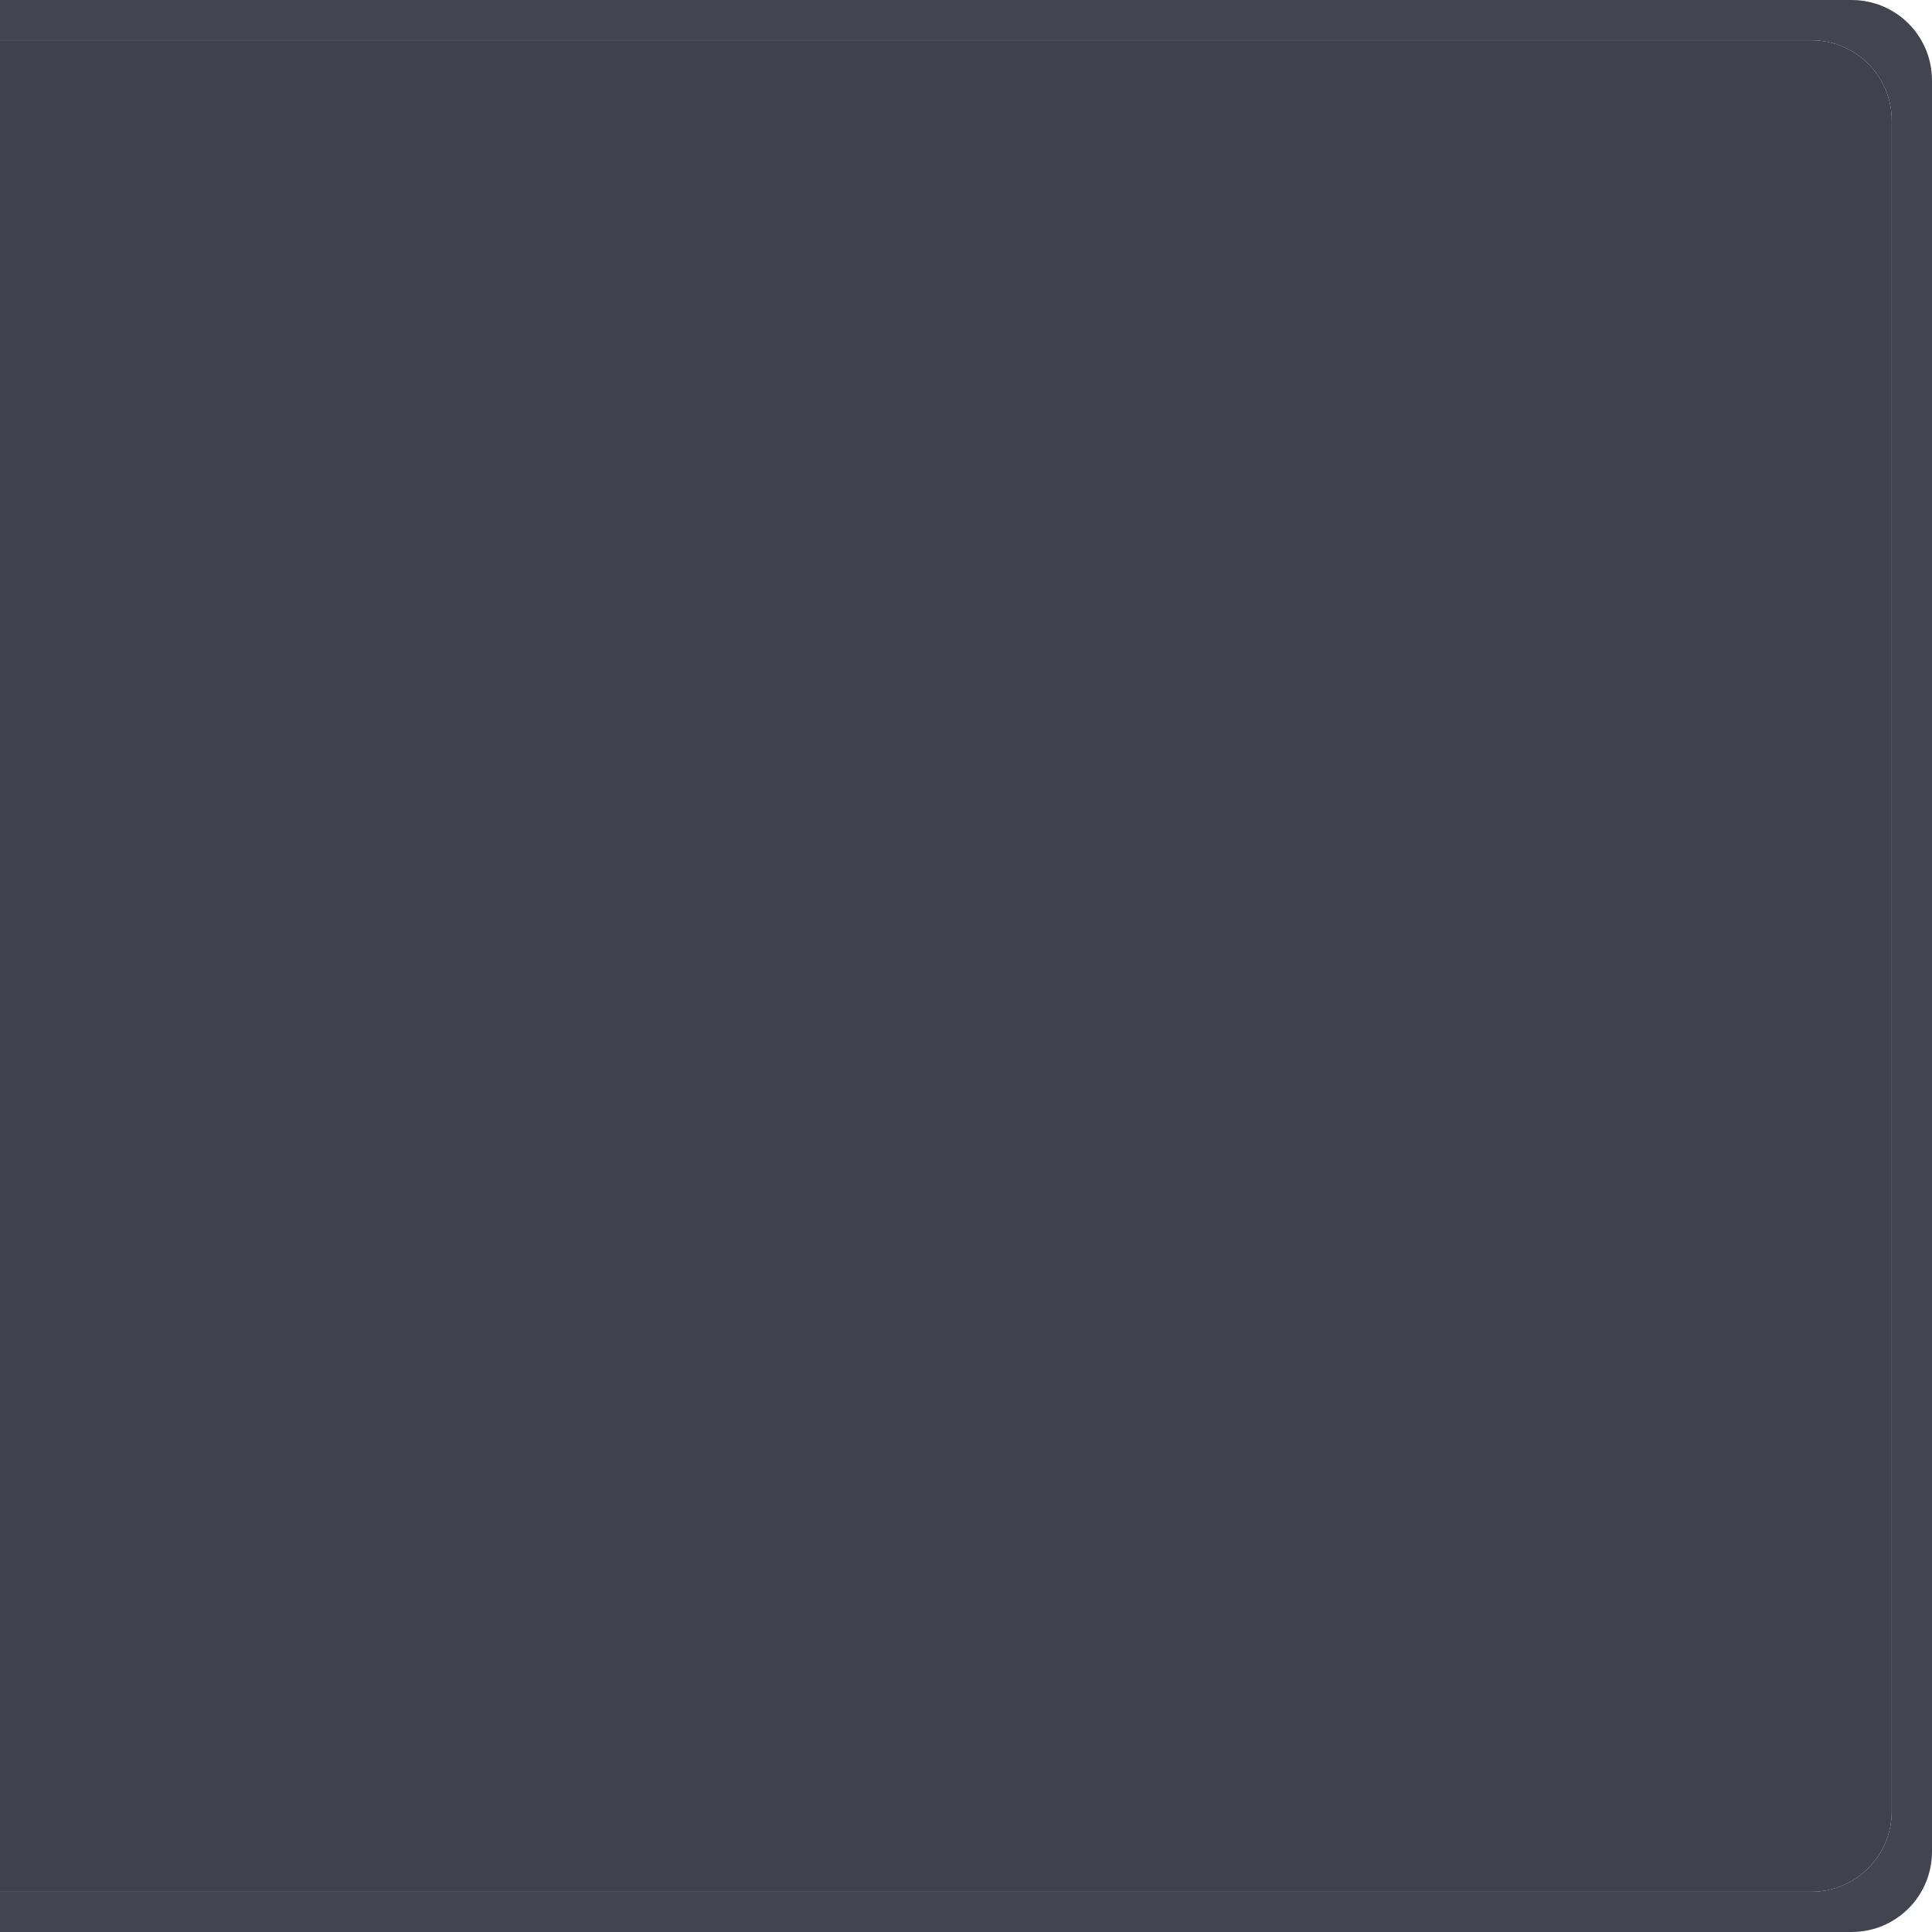
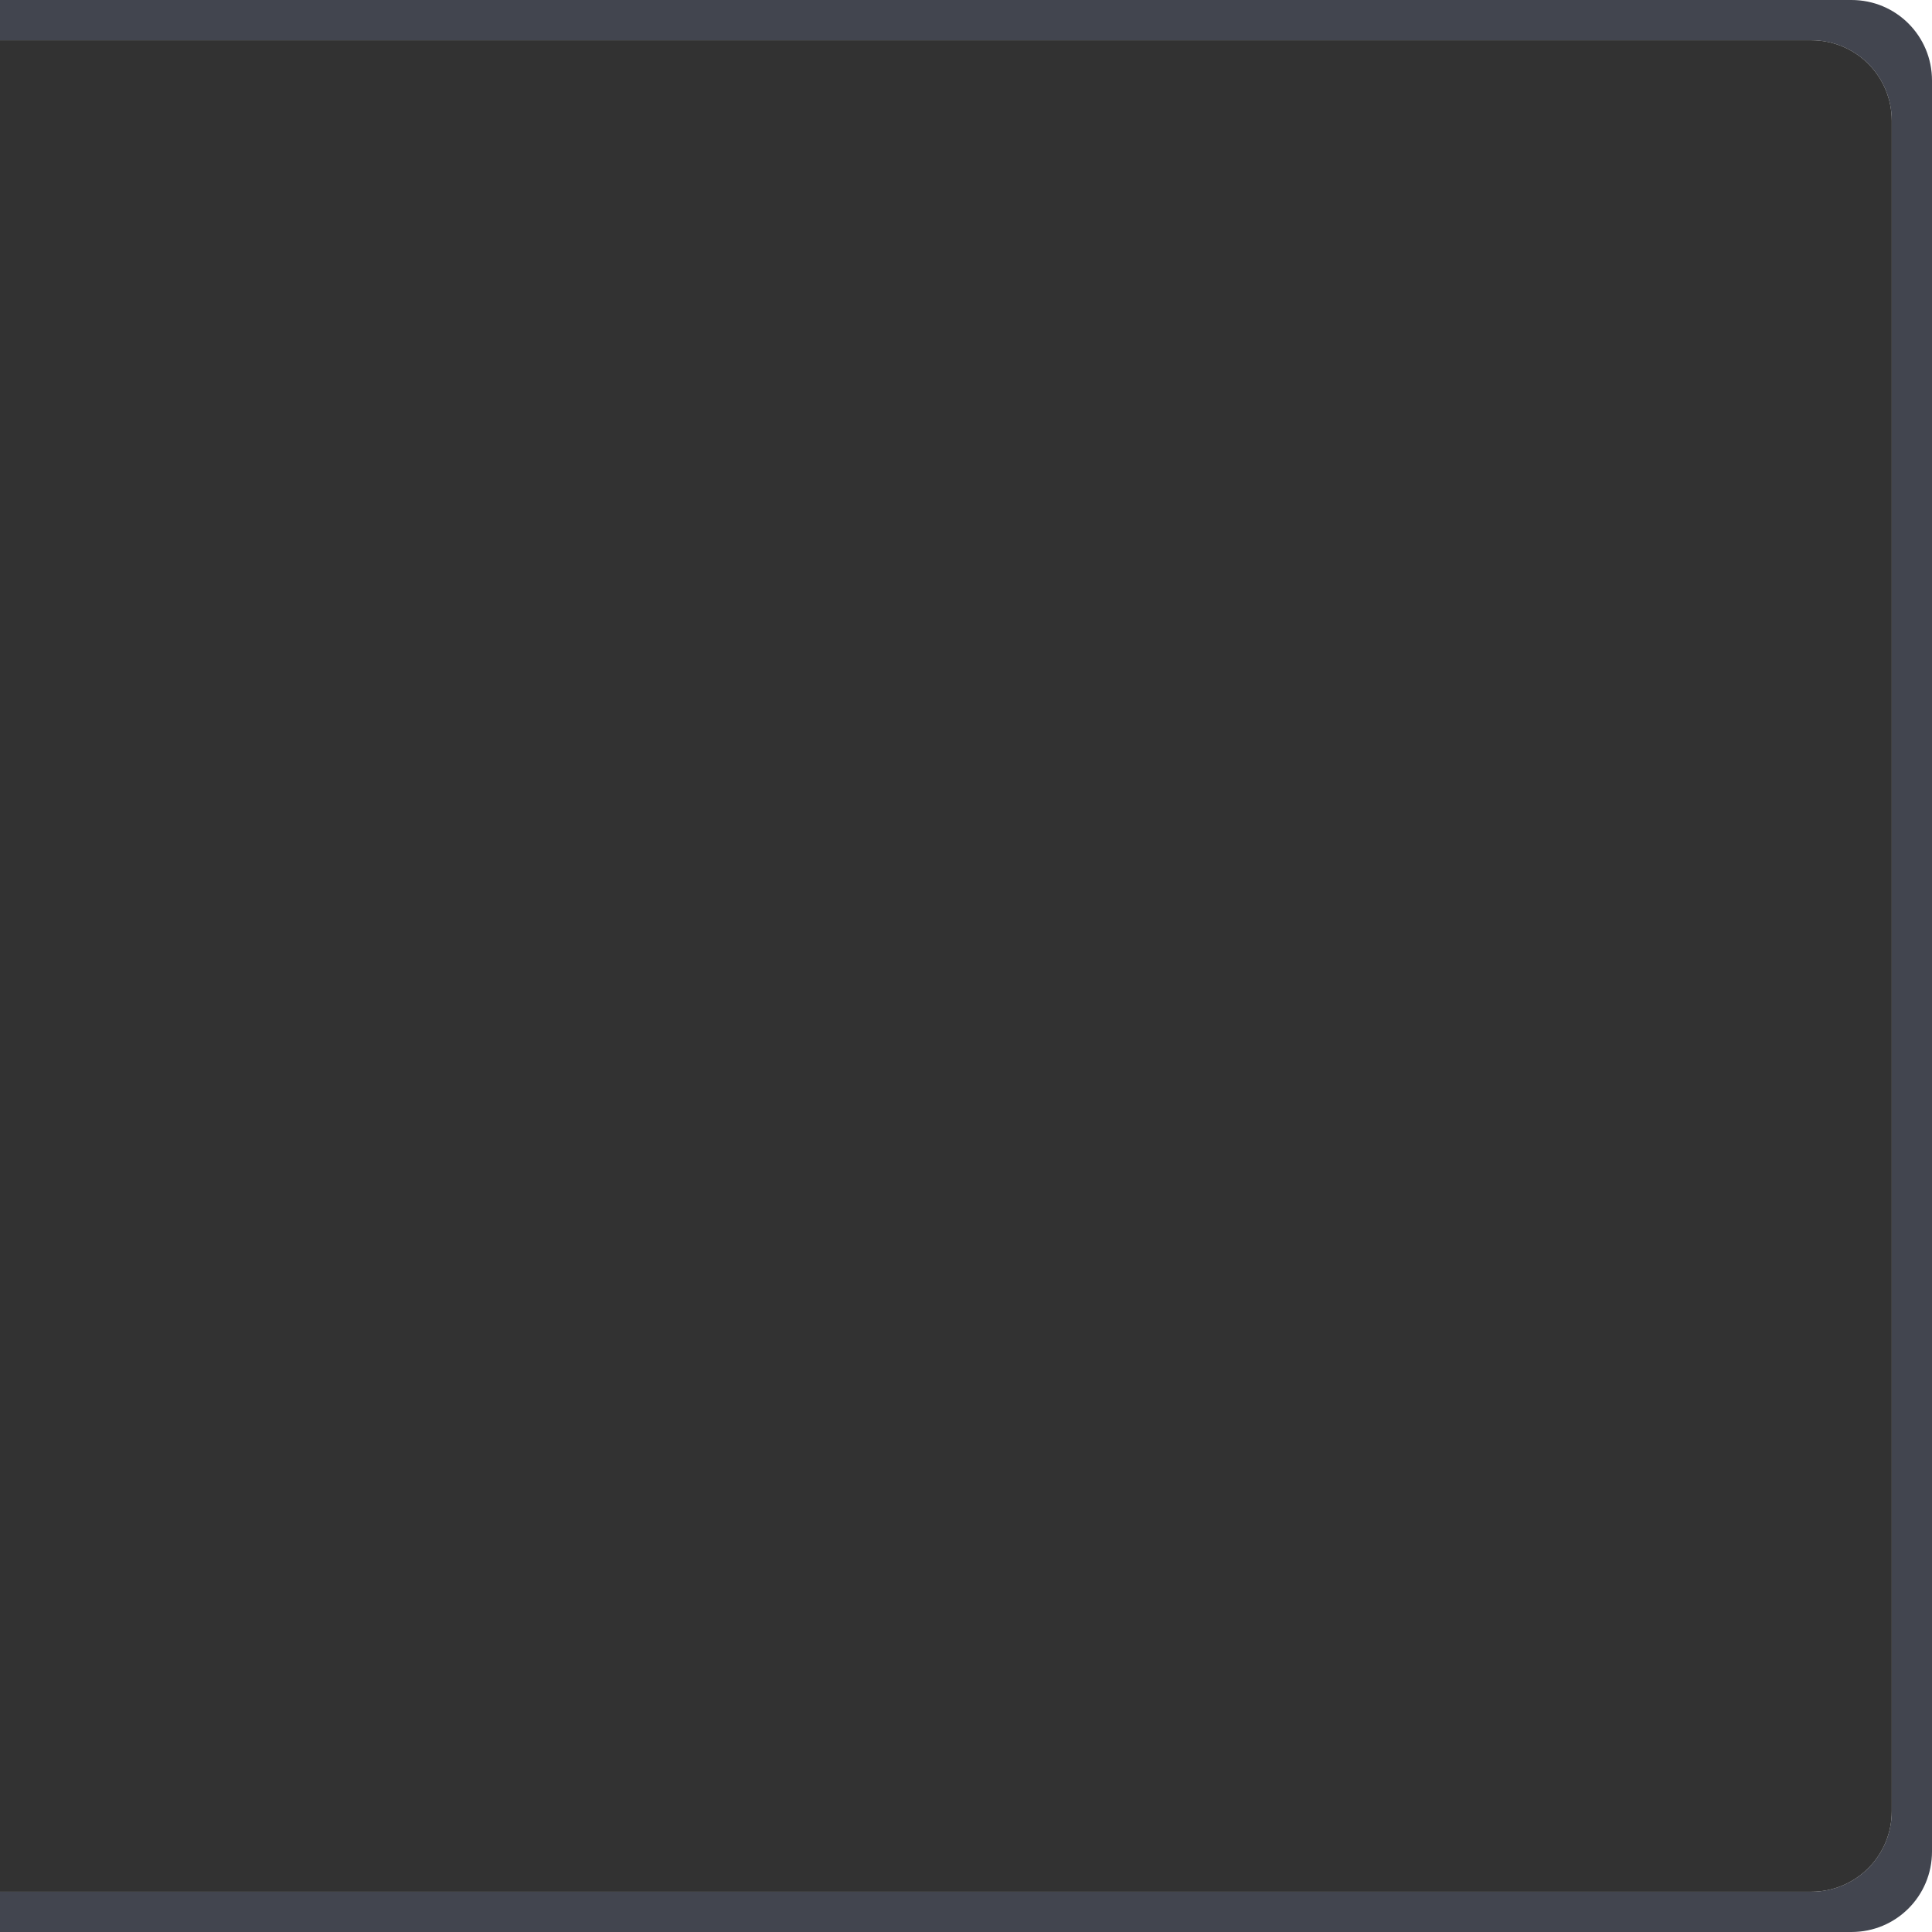
<svg xmlns="http://www.w3.org/2000/svg" width="48" height="48" viewBox="0 0 48 48" id="svg4793" version="1.1">
  <defs id="defs4795" />
  <g id="layer1" transform="translate(0,-1004.362)">
    <path style="display:inline;opacity:0.81;fill:#161a26;fill-opacity:1;stroke:none;stroke-width:2;stroke-linecap:round;stroke-linejoin:miter;stroke-miterlimit:4;stroke-dasharray:none;stroke-dashoffset:0;stroke-opacity:1" d="M 0 0 L 0 1 L 45 1 C 46.108 1 47 1.892 47 3 L 47 45 C 47 46.108 46.108 47 45 47 L 0 47 L 0 48 L 46 48 C 47.108 48 48 47.108 48 46 L 48 2 C 48 0.892 47.108 0 46 0 L 0 0 z " transform="translate(0,1004.362)" id="rect4749-1" />
-     <path style="display:inline;opacity:0.95;fill:#353945;fill-opacity:1;stroke:none;stroke-width:2;stroke-linecap:round;stroke-linejoin:miter;stroke-miterlimit:4;stroke-dasharray:none;stroke-dashoffset:0;stroke-opacity:1" d="m 45,1005.362 c 1.108,0 2,0.892 2,2 l 0,42 c 0,1.108 -0.892,2 -2,2 l -45,0 0,-46 z" id="rect4749-48" />
+     <path style="display:inline;opacity:0.95;fill:#282828;fill-opacity:1;stroke:none;stroke-width:2;stroke-linecap:round;stroke-linejoin:miter;stroke-miterlimit:4;stroke-dasharray:none;stroke-dashoffset:0;stroke-opacity:1" d="m 45,1005.362 c 1.108,0 2,0.892 2,2 l 0,42 c 0,1.108 -0.892,2 -2,2 l -45,0 0,-46 z" id="rect4749-48" />
  </g>
</svg>
